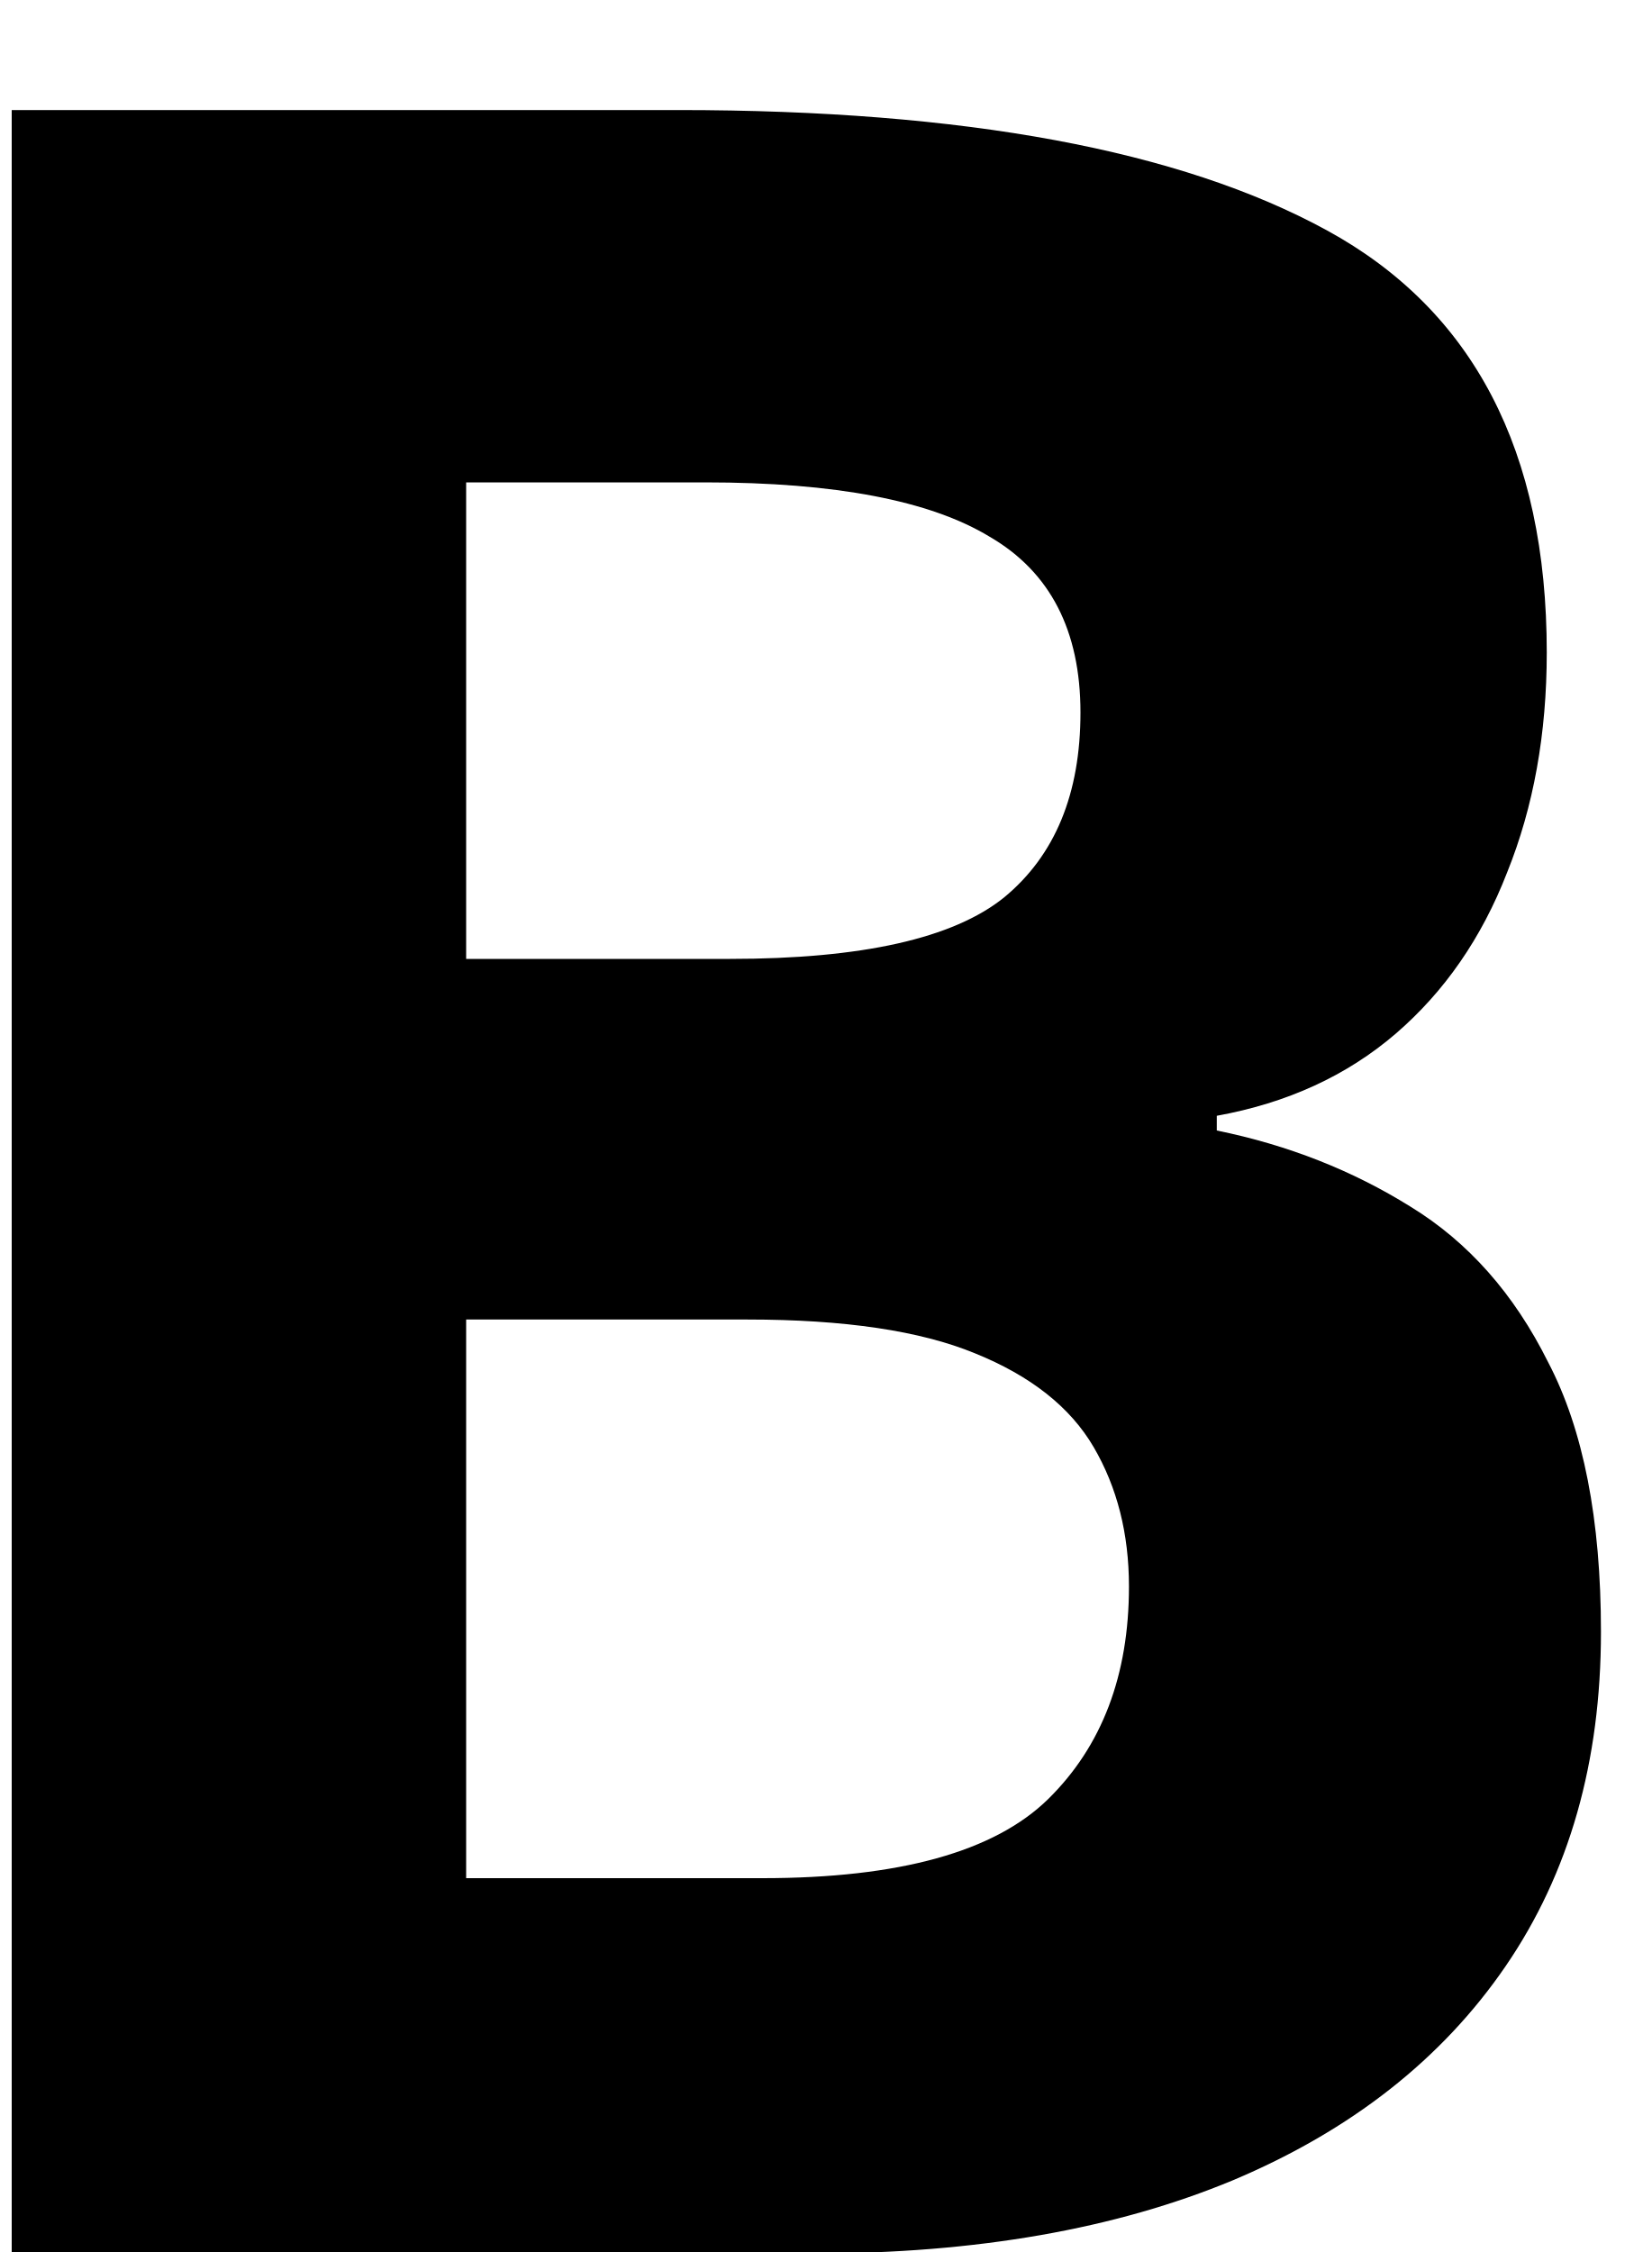
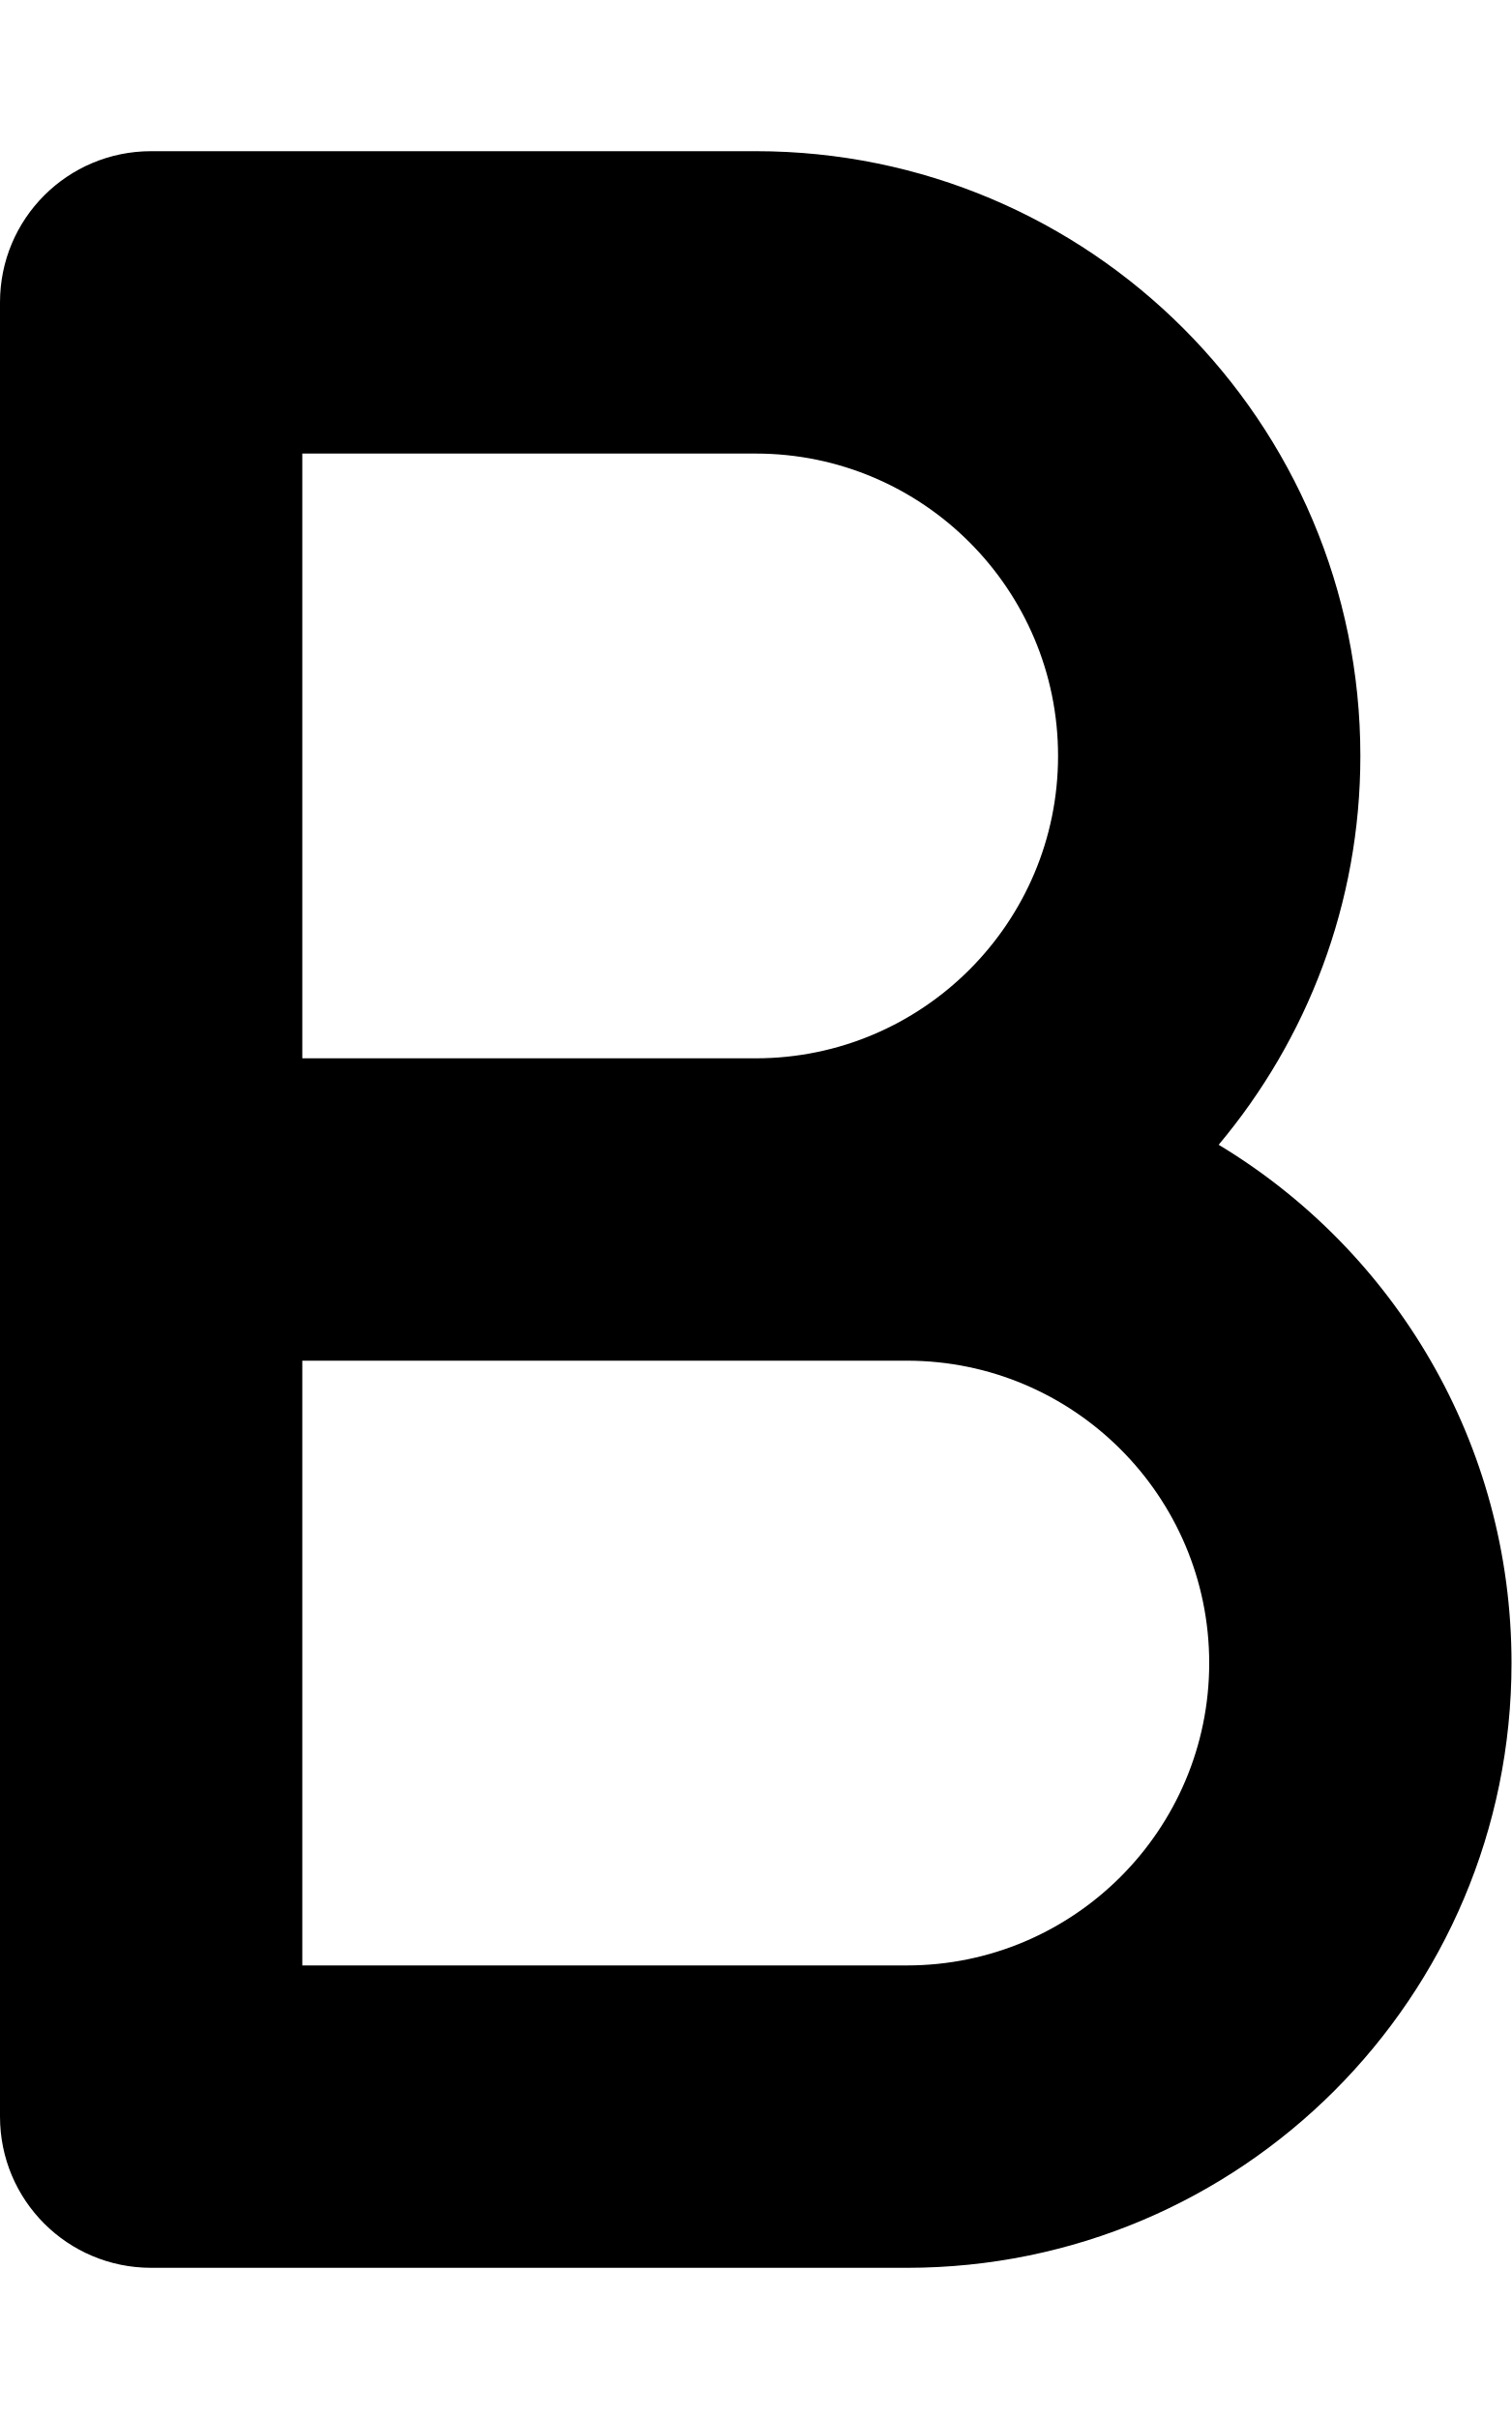
- <svg xmlns="http://www.w3.org/2000/svg" width="11" height="15" viewBox="0 0 11 15" fill="none">
-   <path d="M0.078 0.733H4.521C6.423 0.733 7.861 1 8.838 1.534C9.814 2.067 10.303 3.005 10.303 4.346C10.303 4.886 10.215 5.375 10.039 5.811C9.87 6.247 9.622 6.605 9.297 6.885C8.971 7.165 8.574 7.347 8.105 7.432V7.53C8.581 7.627 9.01 7.797 9.395 8.037C9.779 8.272 10.085 8.617 10.312 9.073C10.547 9.522 10.664 10.121 10.664 10.869C10.664 11.735 10.453 12.477 10.029 13.096C9.606 13.714 9.001 14.19 8.213 14.522C7.432 14.847 6.501 15.01 5.42 15.01H0.078V0.733ZM3.105 6.387H4.863C5.742 6.387 6.351 6.25 6.689 5.977C7.028 5.697 7.197 5.287 7.197 4.746C7.197 4.2 6.995 3.809 6.592 3.575C6.195 3.334 5.563 3.213 4.697 3.213H3.105V6.387ZM3.105 8.789V12.51H5.078C5.99 12.51 6.624 12.334 6.982 11.983C7.34 11.631 7.52 11.159 7.52 10.567C7.52 10.215 7.441 9.906 7.285 9.639C7.129 9.372 6.865 9.164 6.494 9.014C6.13 8.864 5.625 8.789 4.98 8.789H3.105Z" fill="black" />
+ <svg xmlns="http://www.w3.org/2000/svg" viewBox="0 0 320 512">
+   <path d="M32 32C14.3 32 0 46.3 0 64V256 448c0 17.7 14.3 32 32 32H192c70.7 0 128-57.3 128-128c0-46.5-24.8-87.3-62-109.7c18.7-22.3 30-51 30-82.3c0-70.7-57.3-128-128-128H32zM160 224H64V96h96c35.3 0 64 28.7 64 64s-28.7 64-64 64zM64 288h96 32c35.3 0 64 28.7 64 64s-28.7 64-64 64H64V288z" />
</svg>
